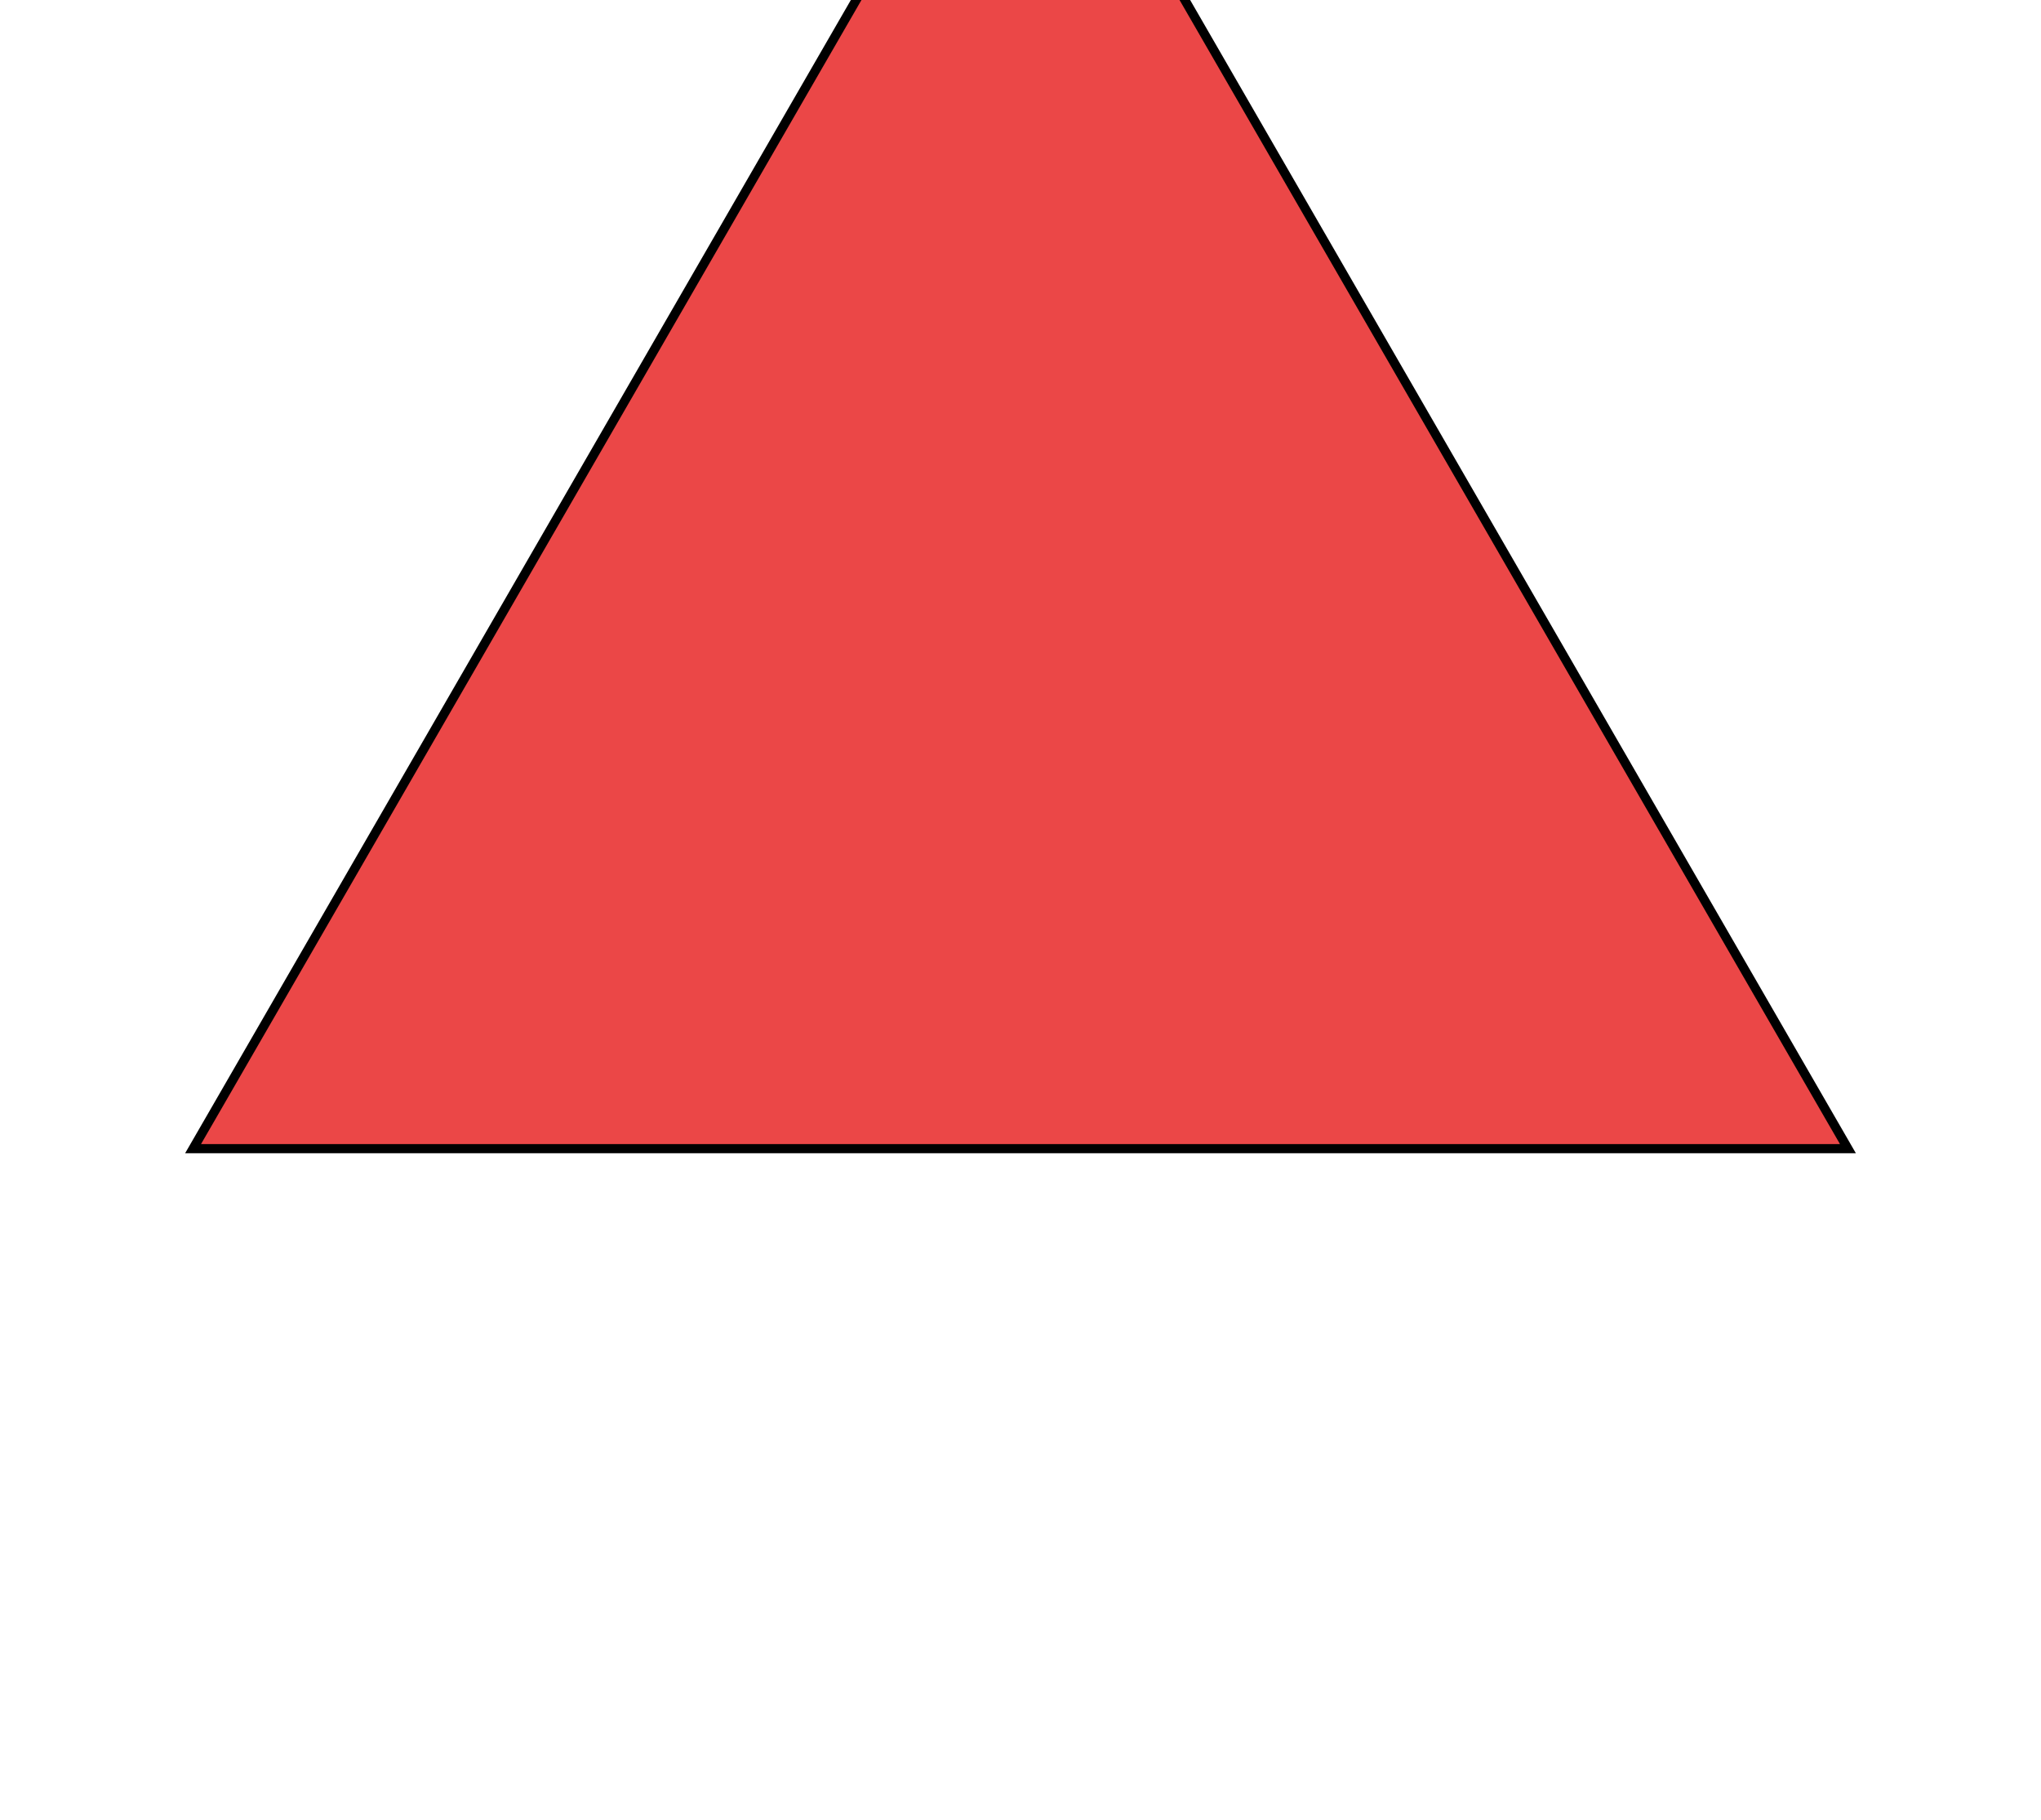
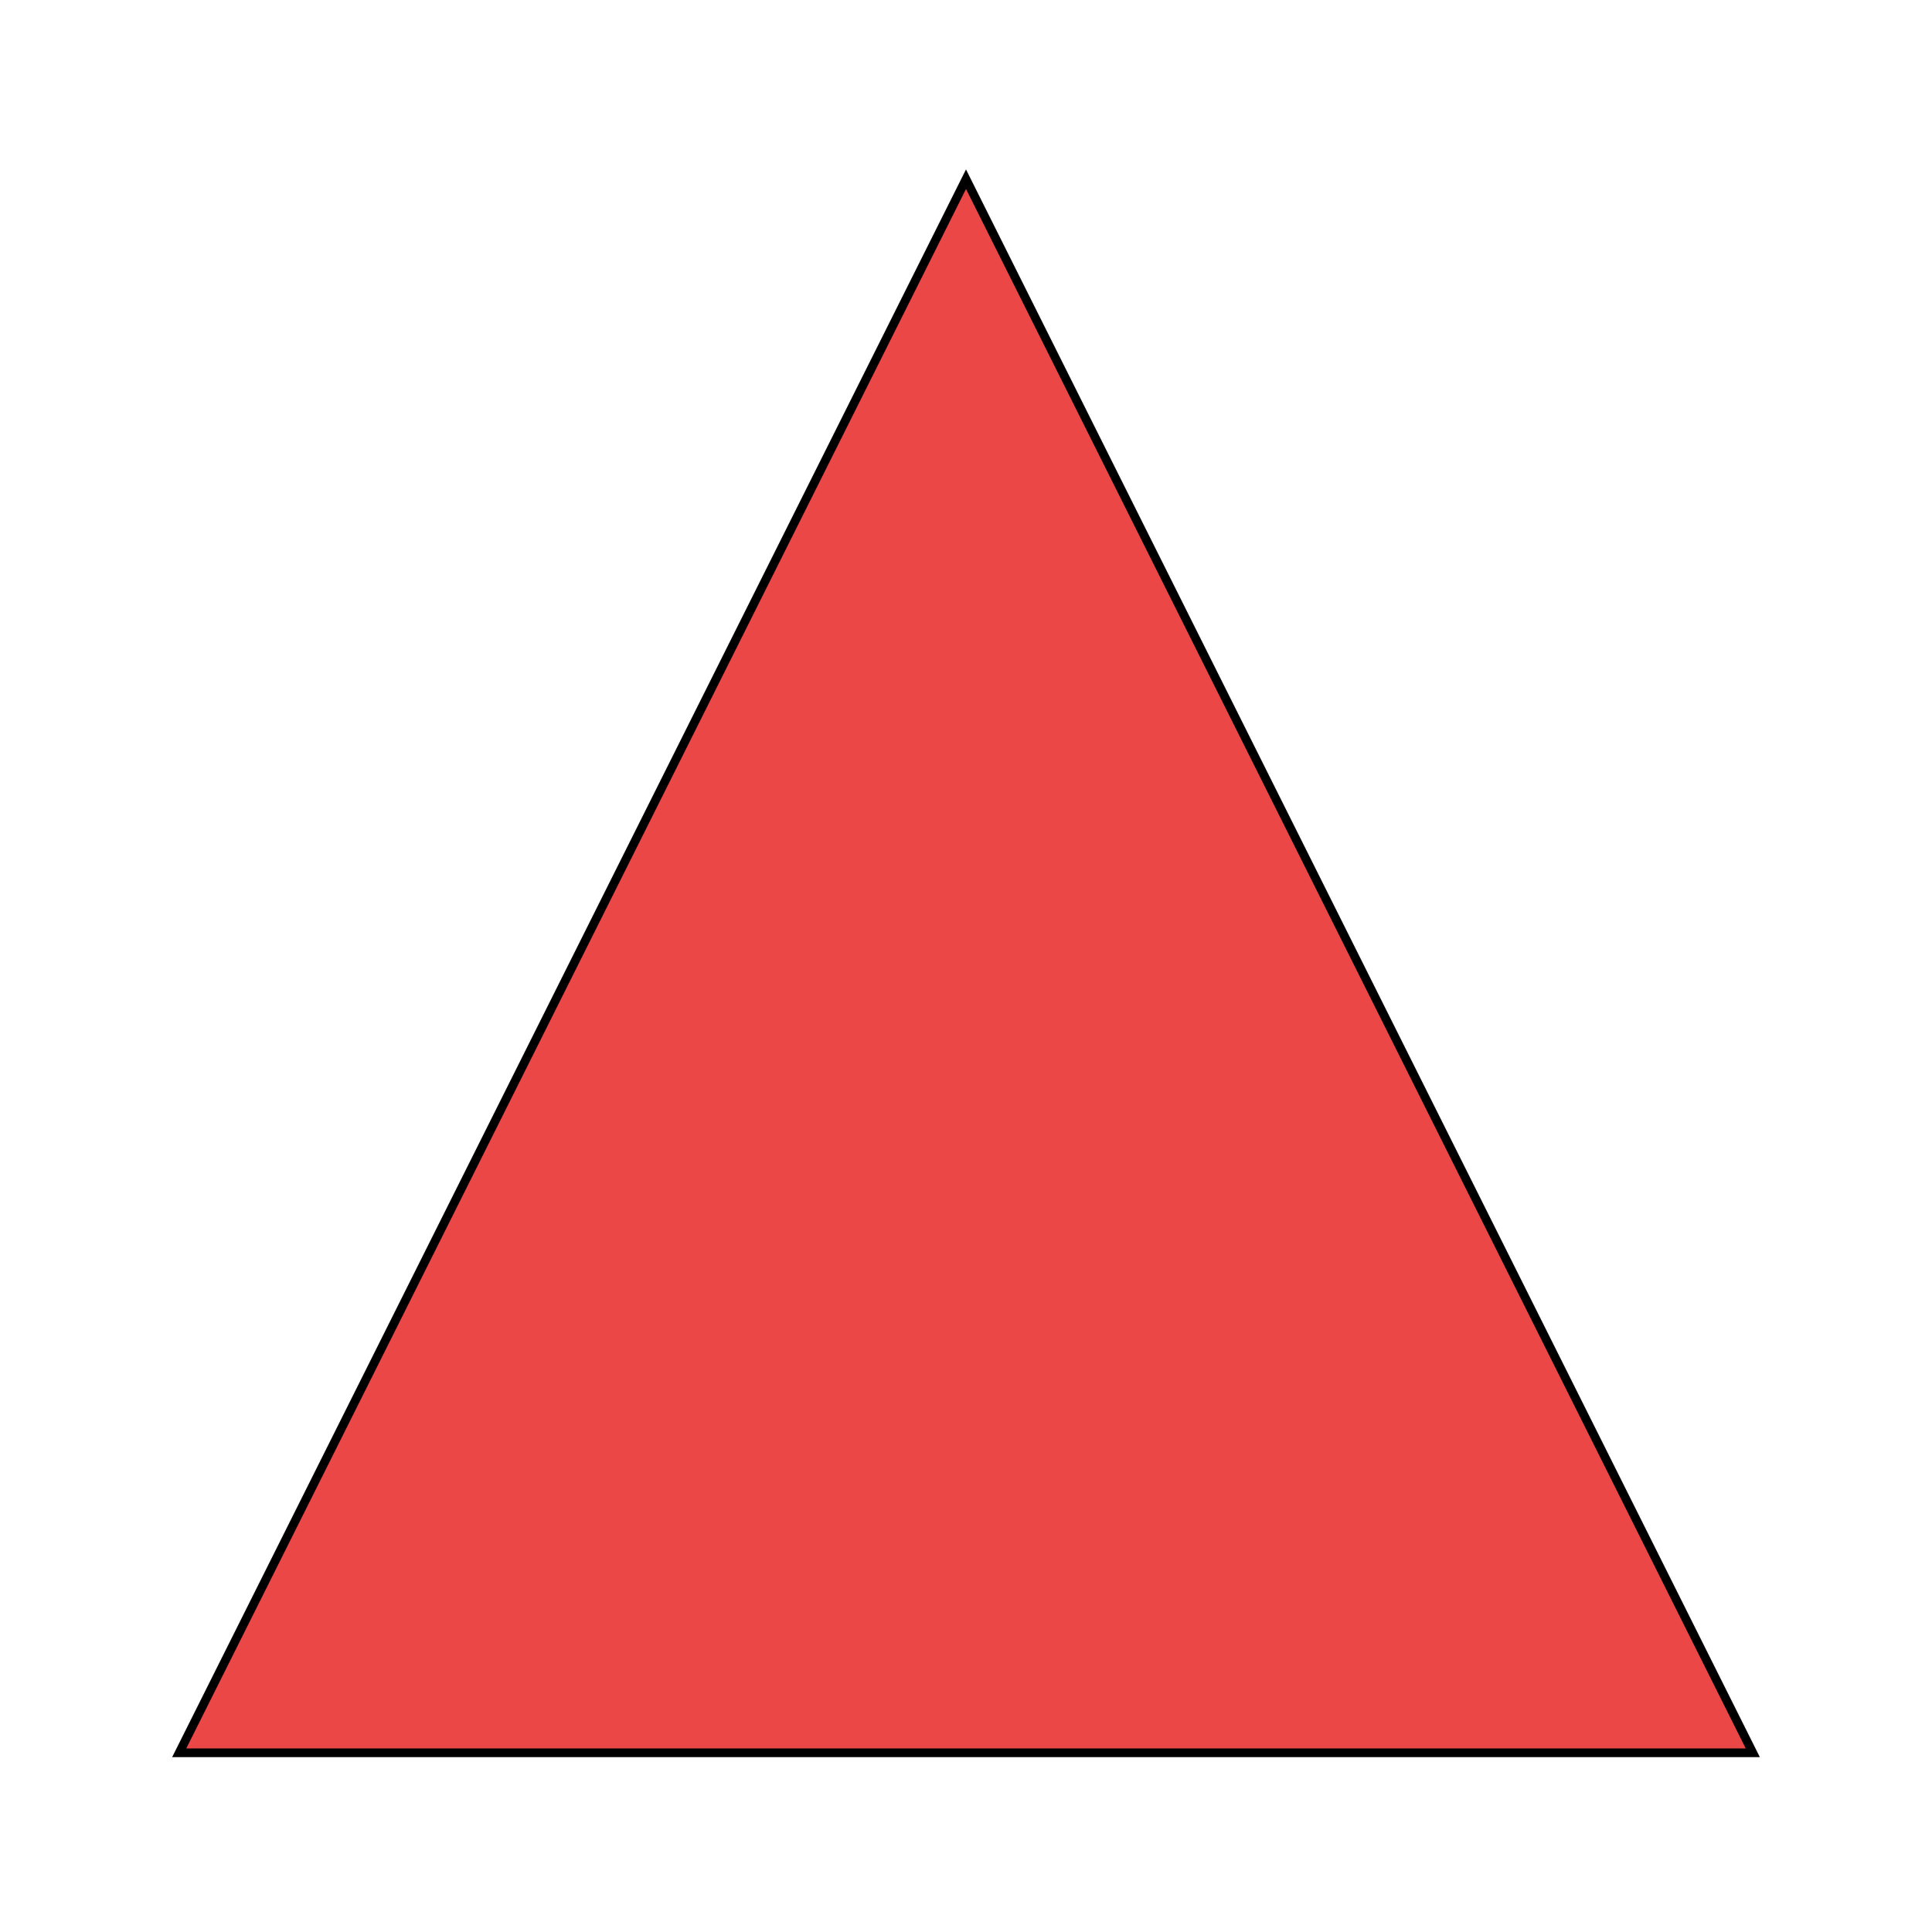
- <svg xmlns="http://www.w3.org/2000/svg" width="222.0" height="197.885" viewBox="-111.0 -72.962 222.0 197.885" style="">
+ <svg xmlns="http://www.w3.org/2000/svg" width="221.0" height="221.0" viewBox="-110.5 -110.5 221.0 221.0" style="">
  <g>
    <defs />
-     <path transform="matrix(1.0,0.0,0.0,-1.0,0.0,0.0)" style="stroke-width: 1.0px; stroke: hsla(0.0, 0.0%, 0.0%, 1.0); stroke-linecap: butt; stroke-linejoin: miter;  fill: hsla(0.0, 80.0%, 60.0%, 1.0);" d="M 0,0 M 0,0 M 0,103.923 L 90,-51.962 L -90,-51.962 L 0,103.923 Z" />
+     <path transform="matrix(1.0,0.0,0.0,-1.0,0.0,0.0)" style="stroke-width: 1.0px; stroke: hsla(0.0, 0.0%, 0.0%, 1.0); stroke-linecap: butt; stroke-linejoin: miter;  fill: hsla(0.0, 80.0%, 60.0%, 1.0);" d="M -90,-90 L 0,90 L 90,-90 Z" />
  </g>
</svg>
